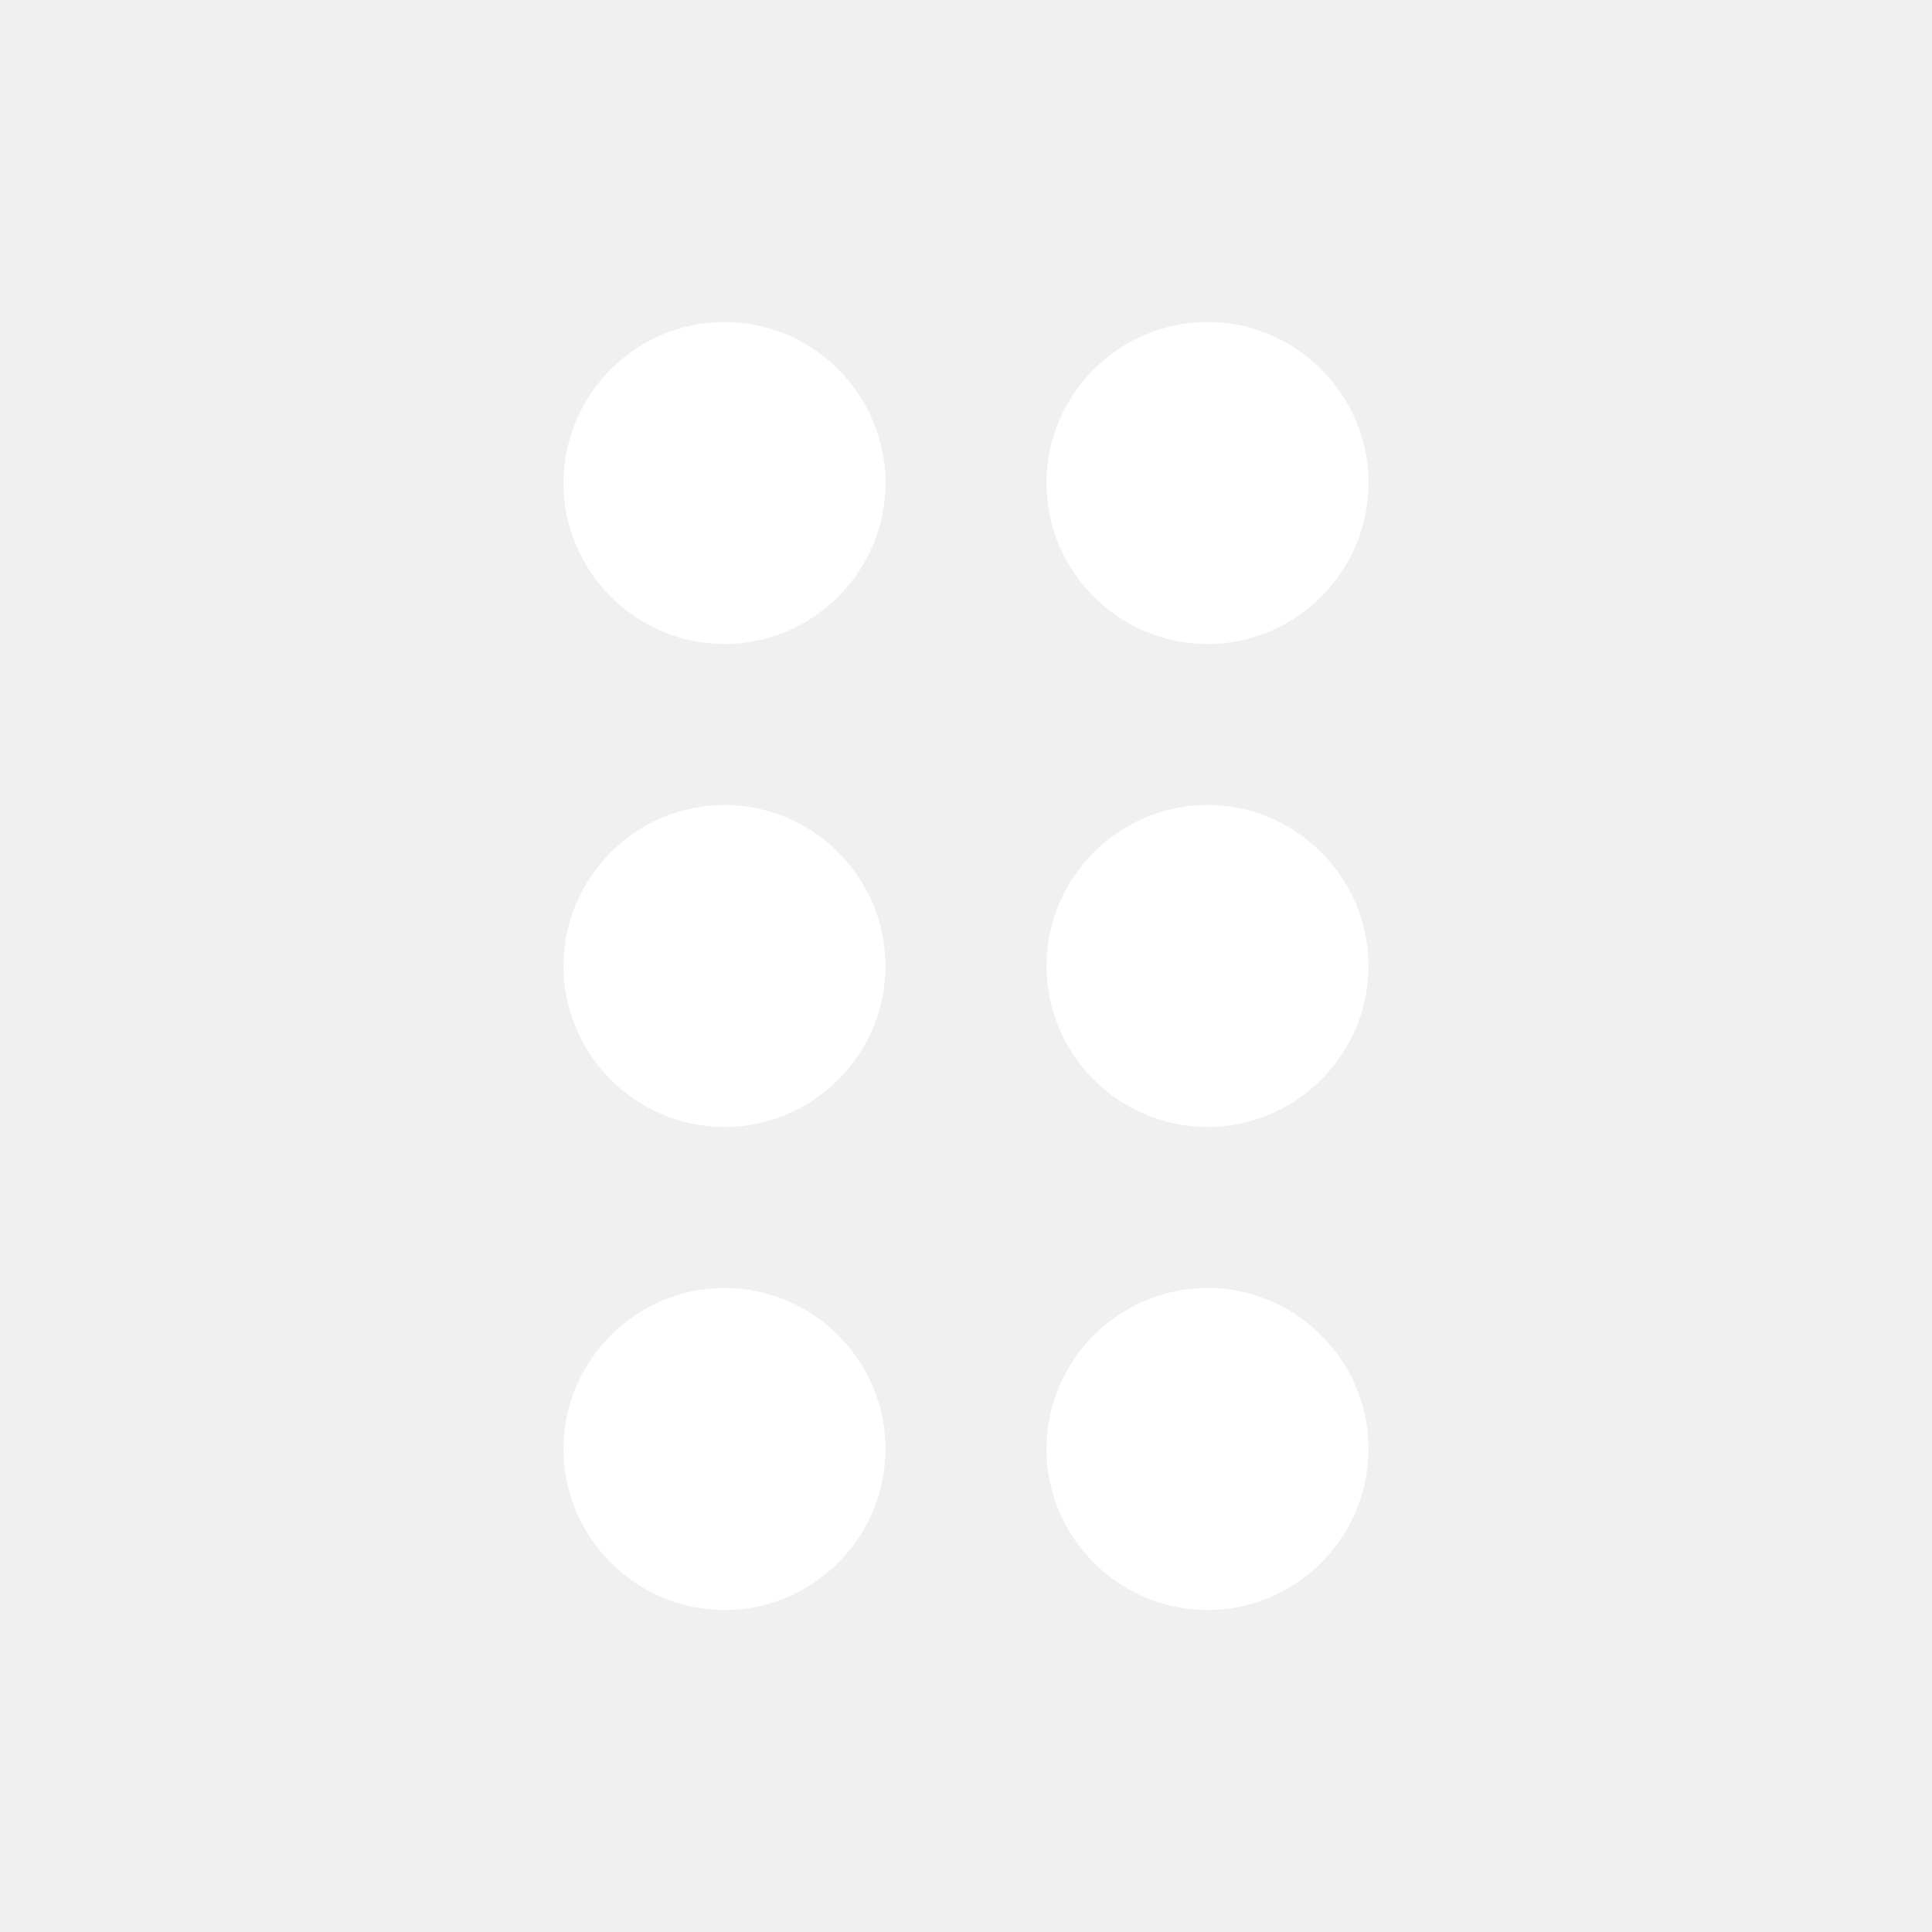
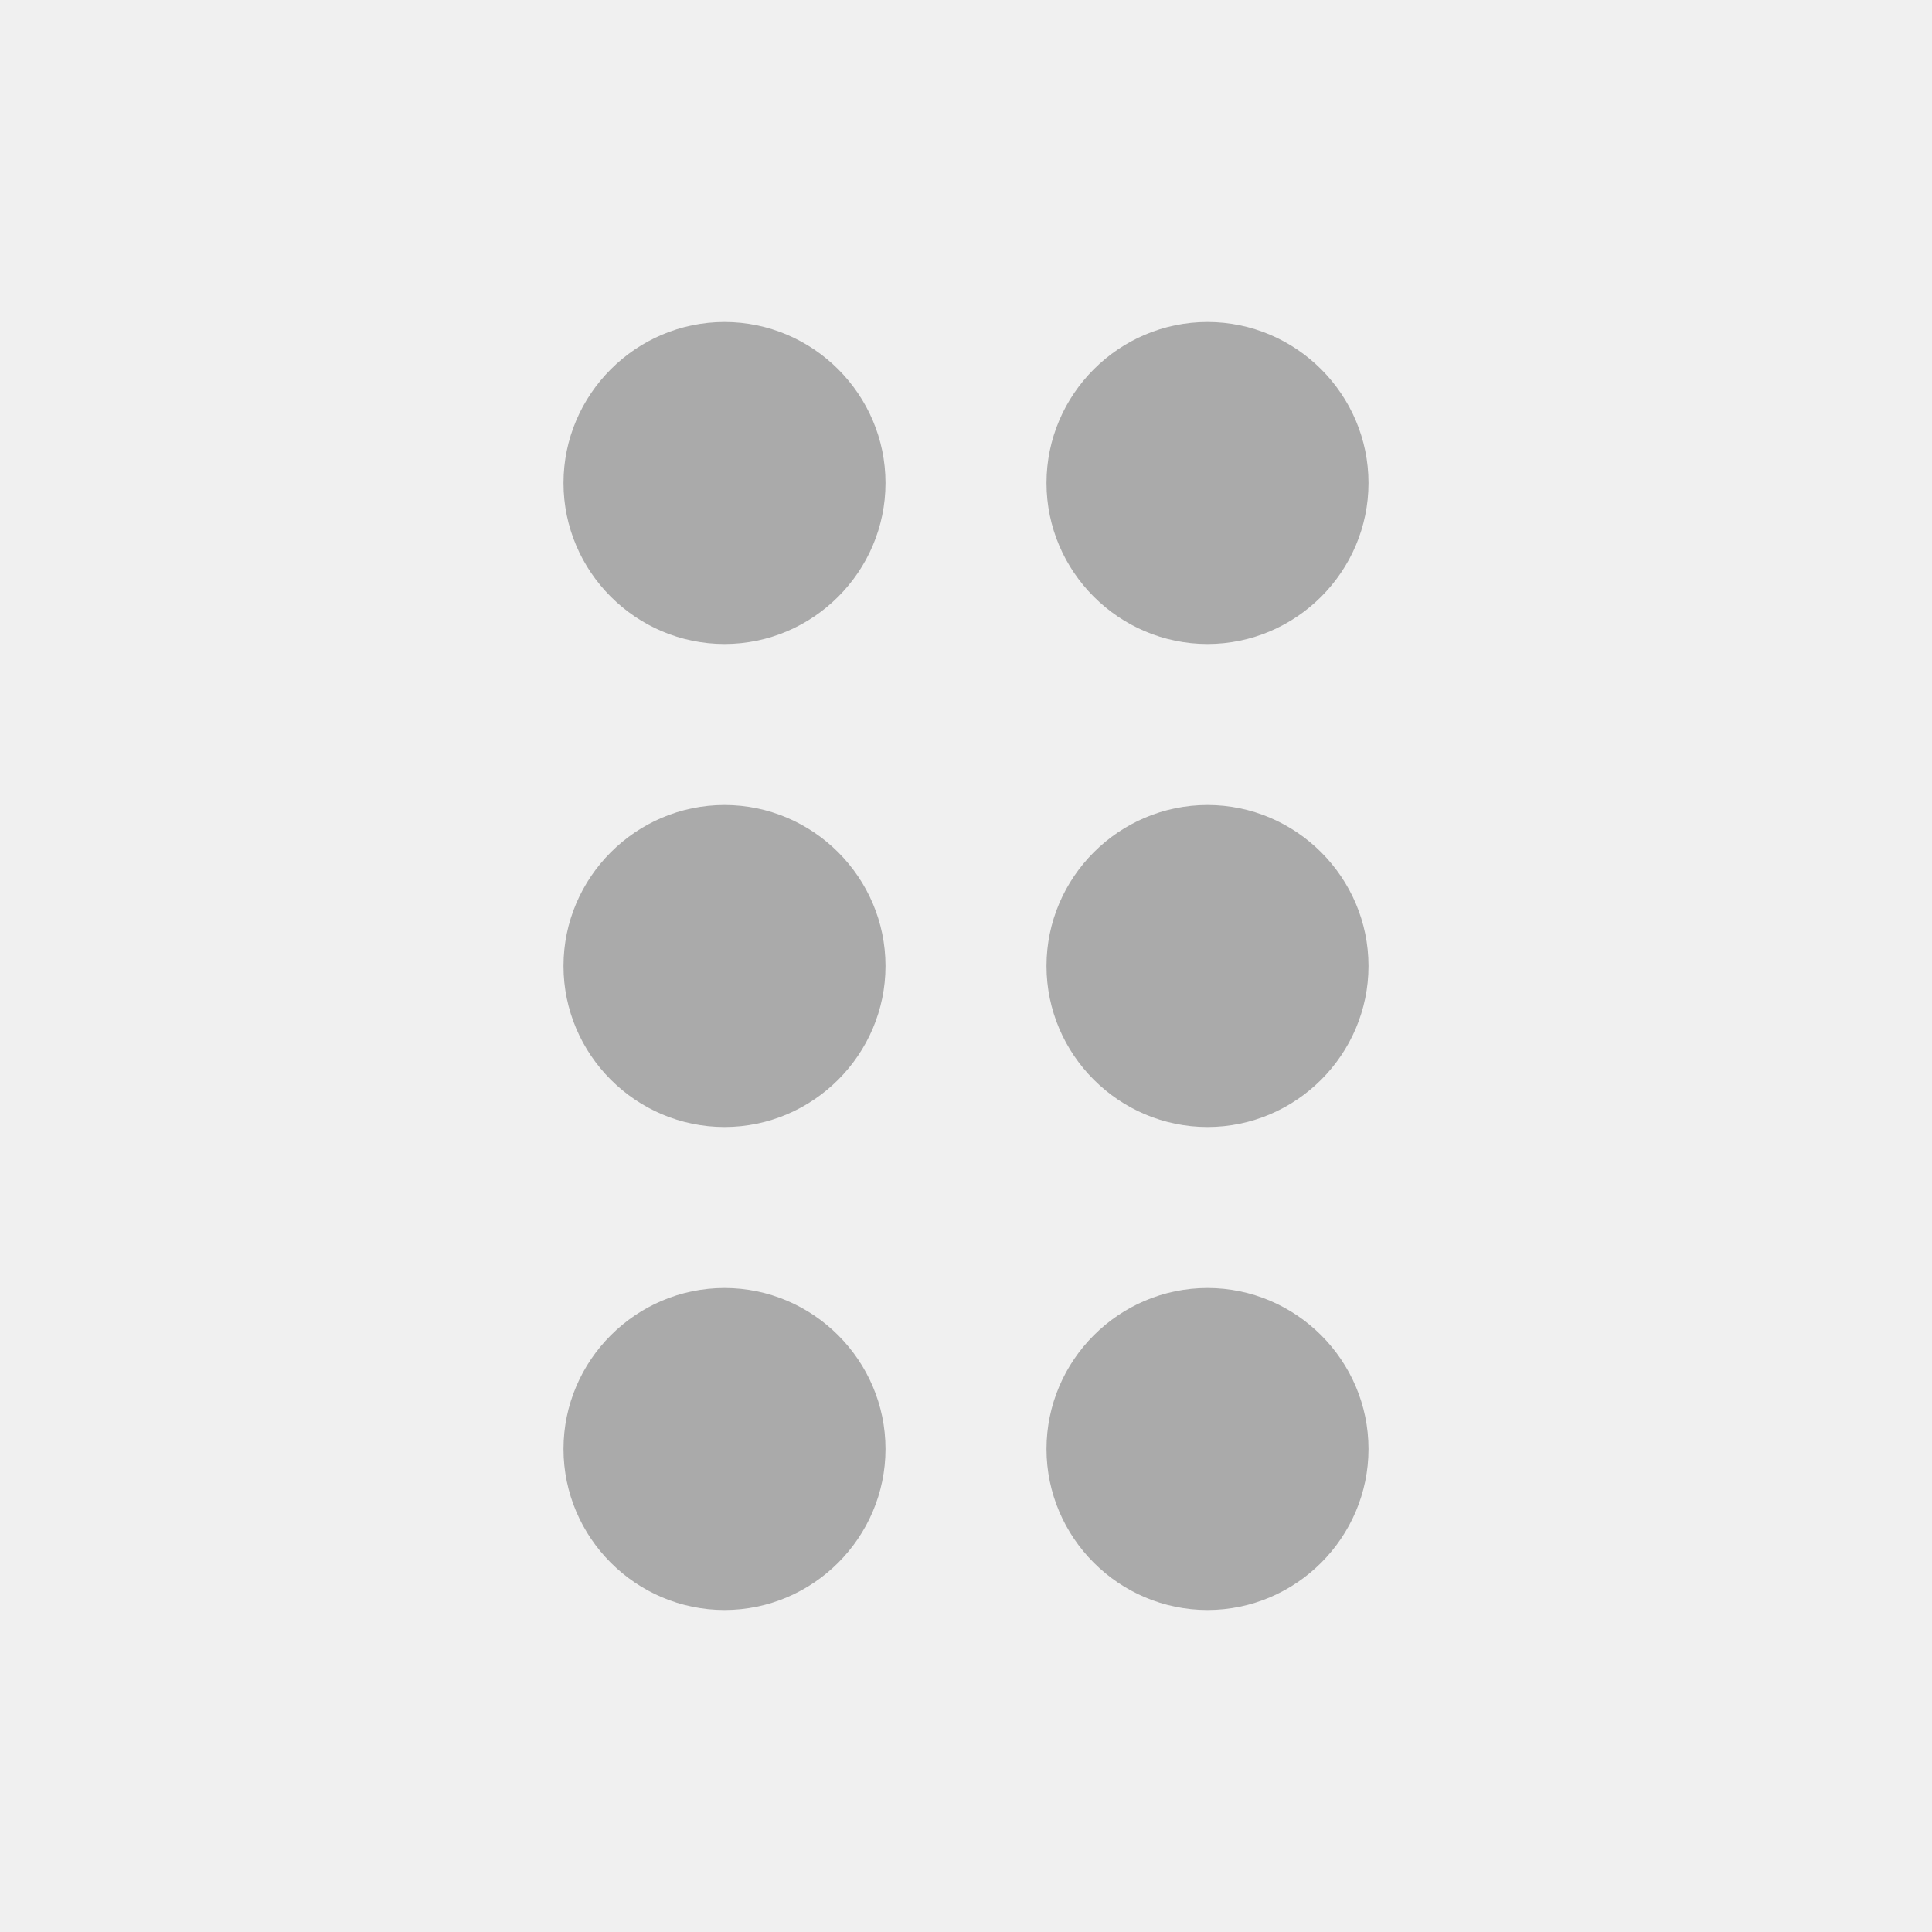
<svg xmlns="http://www.w3.org/2000/svg" width="24" height="24" viewBox="0 0 24 24">
  <path fill="none" d="M0 0h24v24H0V0z" />
-   <path fill="#fff" d="M11 18c0 1.1-.9 2-2 2s-2-.9-2-2 .9-2 2-2 2 .9 2 2zm-2-8c-1.1 0-2 .9-2 2s.9 2 2 2 2-.9 2-2-.9-2-2-2zm0-6c-1.1 0-2 .9-2 2s.9 2 2 2 2-.9 2-2-.9-2-2-2zm6 4c1.1 0 2-.9 2-2s-.9-2-2-2-2 .9-2 2 .9 2 2 2zm0 2c-1.1 0-2 .9-2 2s.9 2 2 2 2-.9 2-2-.9-2-2-2zm0 6c-1.1 0-2 .9-2 2s.9 2 2 2 2-.9 2-2-.9-2-2-2z" />
+   <path fill="#aaa" d="M11 18c0 1.1-.9 2-2 2s-2-.9-2-2 .9-2 2-2 2 .9 2 2zm-2-8c-1.1 0-2 .9-2 2s.9 2 2 2 2-.9 2-2-.9-2-2-2zm0-6c-1.1 0-2 .9-2 2s.9 2 2 2 2-.9 2-2-.9-2-2-2zm6 4c1.1 0 2-.9 2-2s-.9-2-2-2-2 .9-2 2 .9 2 2 2zm0 2c-1.1 0-2 .9-2 2s.9 2 2 2 2-.9 2-2-.9-2-2-2zm0 6c-1.1 0-2 .9-2 2s.9 2 2 2 2-.9 2-2-.9-2-2-2z" />
</svg>
